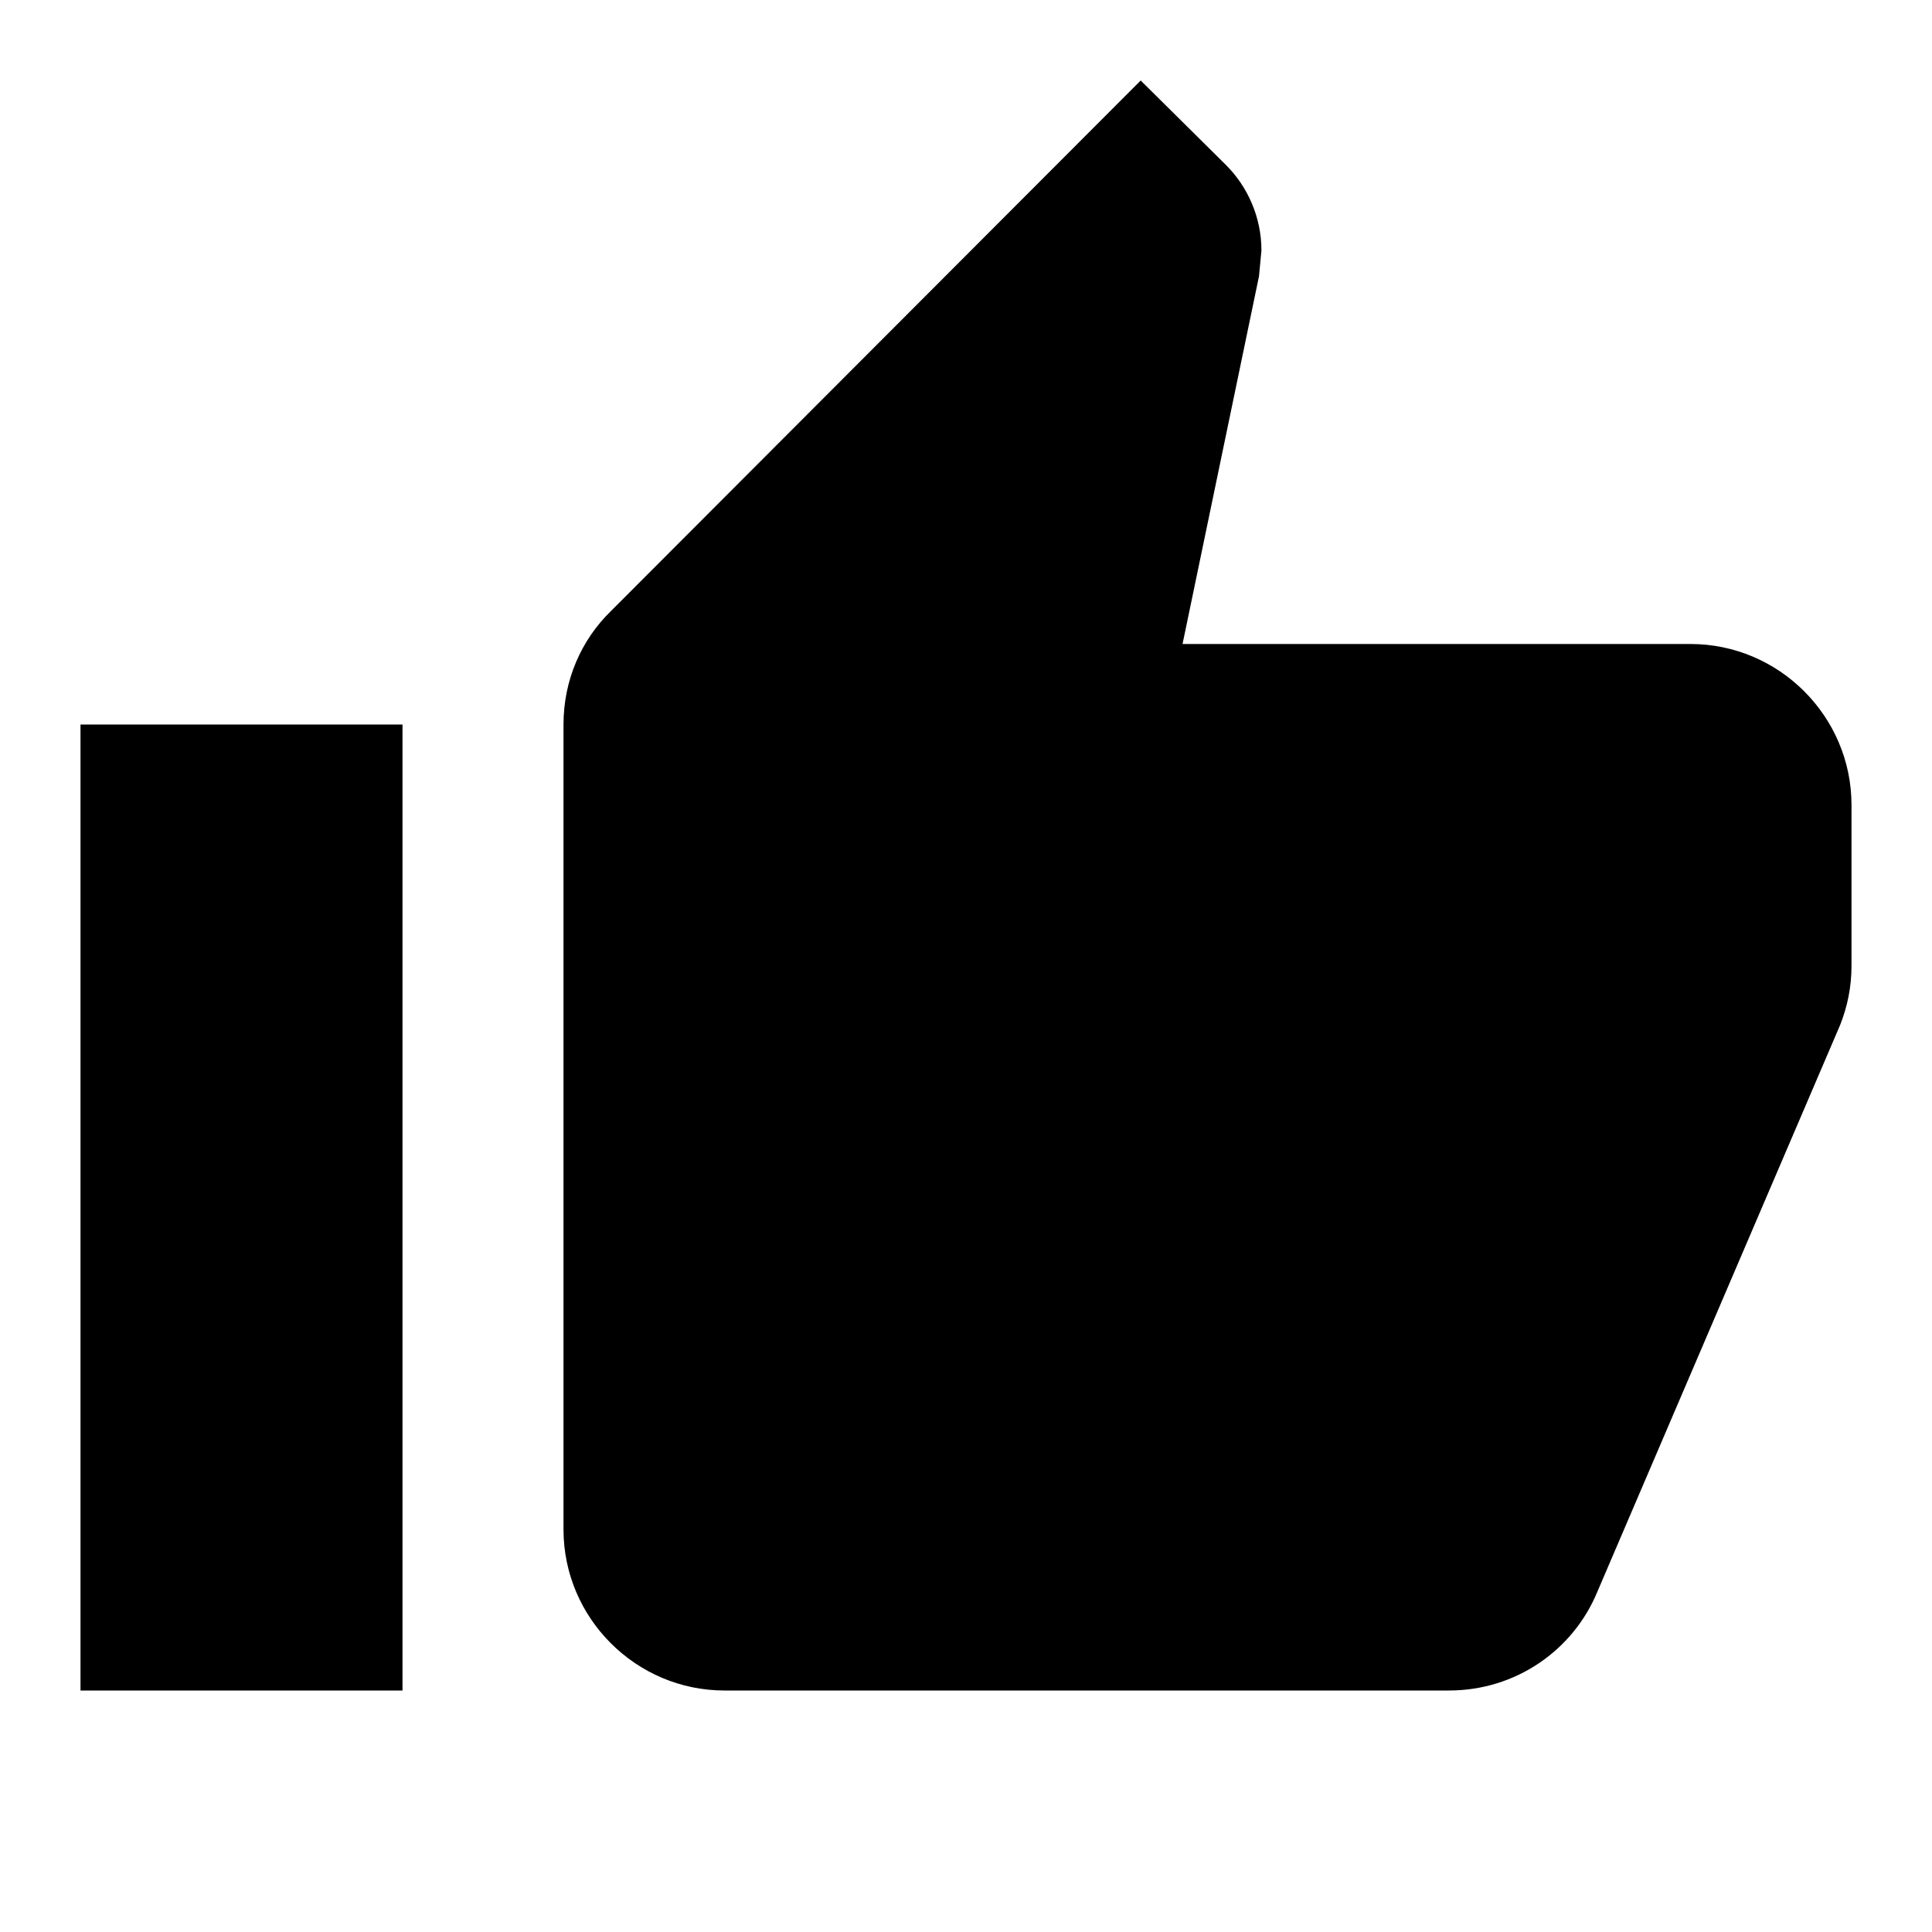
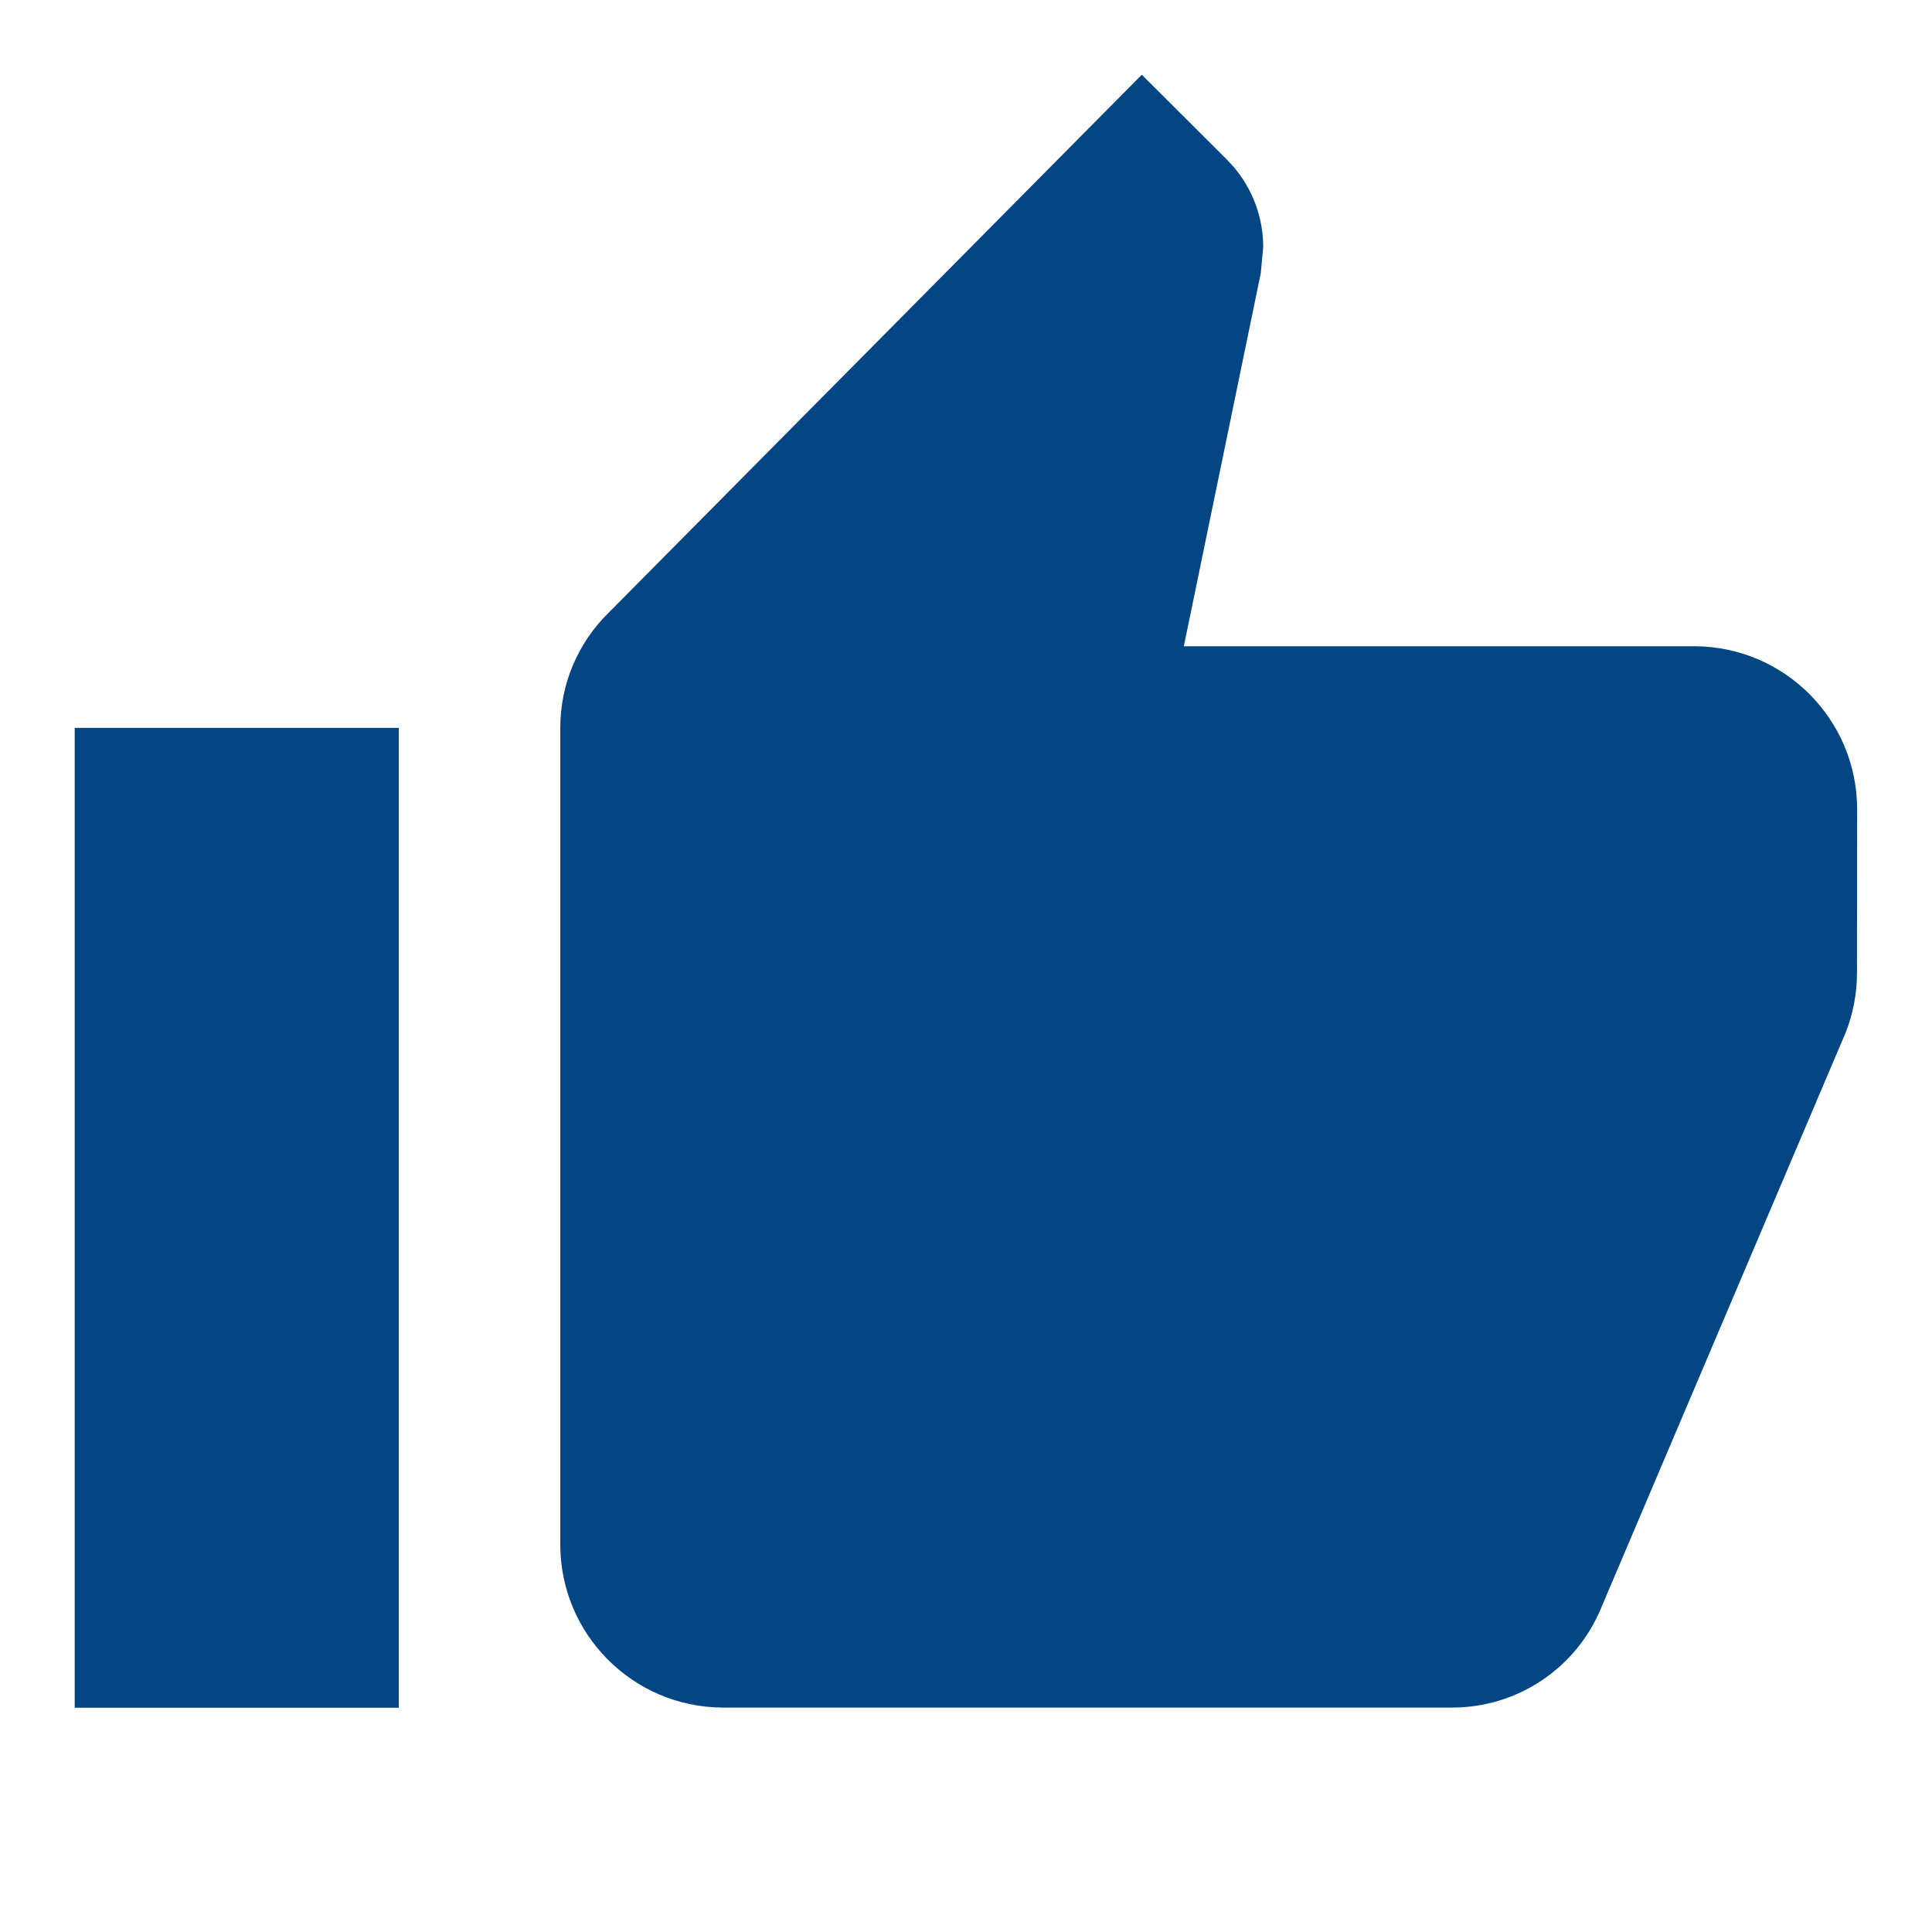
- <svg xmlns="http://www.w3.org/2000/svg" height="24" viewBox="0 0 24 24" width="24">
-   <path d="M0 0h24v24H0V0z" fill="none" />
-   <path d="M1 21h4V9H1v12zm22-11c0-1.1-.9-2-2-2h-6.31l.95-4.57.03-.32c0-.41-.17-.79-.44-1.06L14.17 1 7.59 7.59C7.22 7.95 7 8.45 7 9v10c0 1.1.9 2 2 2h9c.83 0 1.54-.5 1.84-1.22l3.02-7.05c.09-.23.14-.47.14-.73v-2z" />
+ <svg xmlns="http://www.w3.org/2000/svg" id="thumb_up-24px" width="12" height="12" viewBox="0 0 12 12">
+   <path id="Path_600" data-name="Path 600" d="M0,0H12V12H0Z" fill="none" />
+   <path id="Path_601" data-name="Path 601" d="M1,11.143H3.013V5.057H1ZM12.071,5.564A1.013,1.013,0,0,0,11.065,4.55H7.889l.478-2.318.015-.162a.766.766,0,0,0-.221-.538L7.628,1,4.316,4.342a1,1,0,0,0-.3.715v5.071a1.013,1.013,0,0,0,1.006,1.014H9.555a1,1,0,0,0,.926-.619L12,6.949a1.009,1.009,0,0,0,.07-.37Z" transform="translate(-0.536 -0.536)" fill="#044683" />
</svg>
